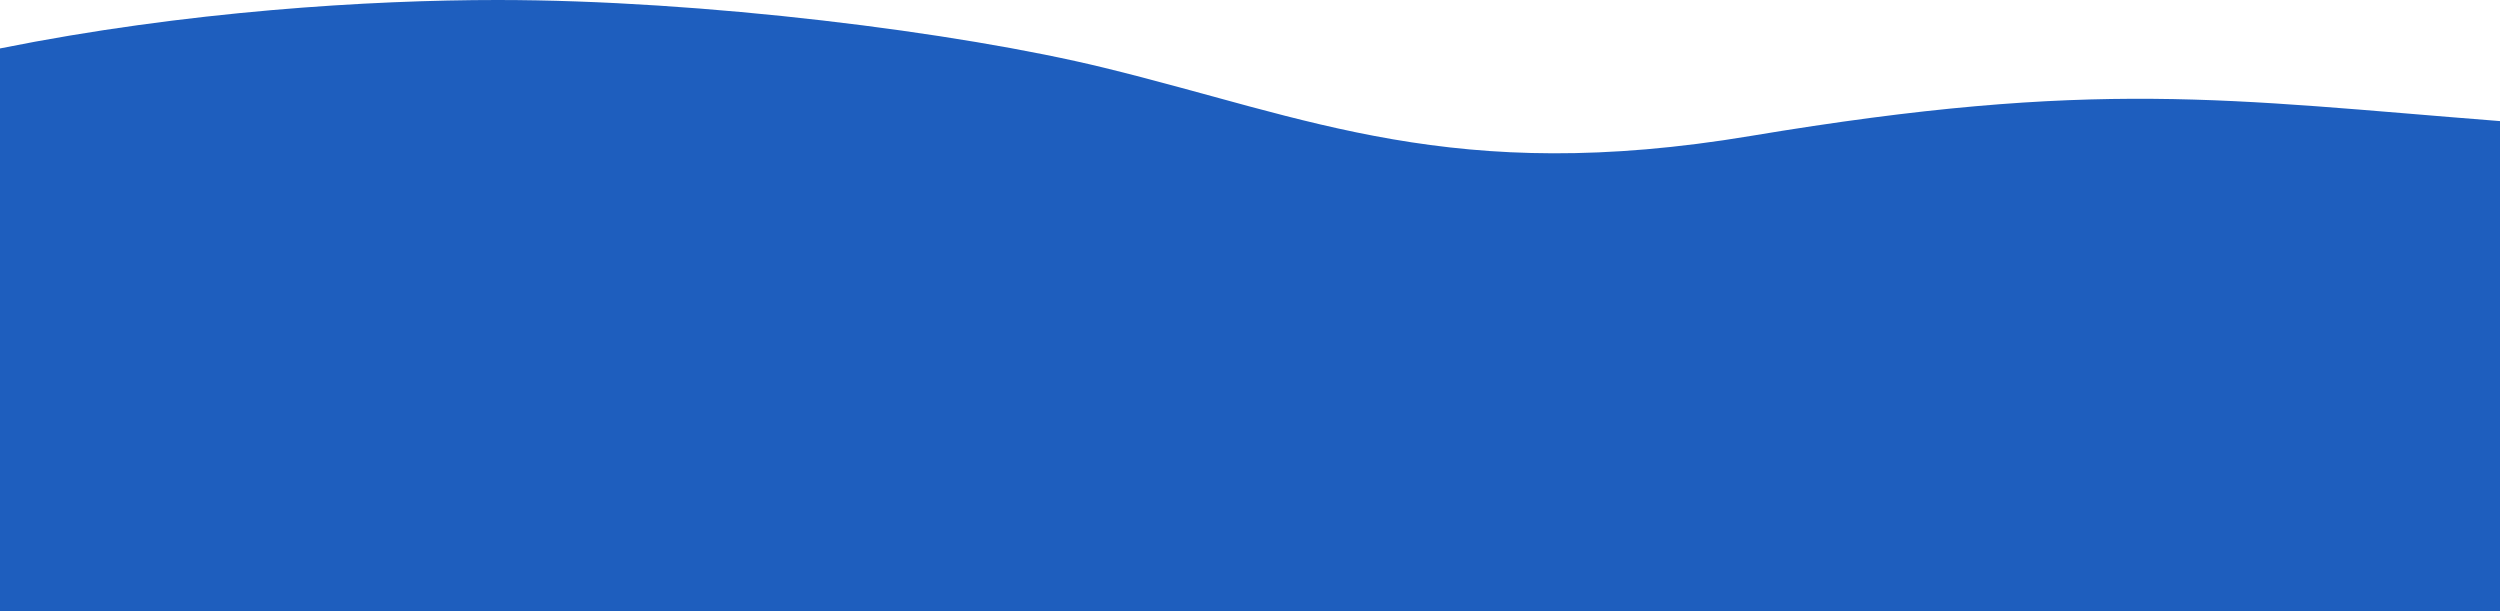
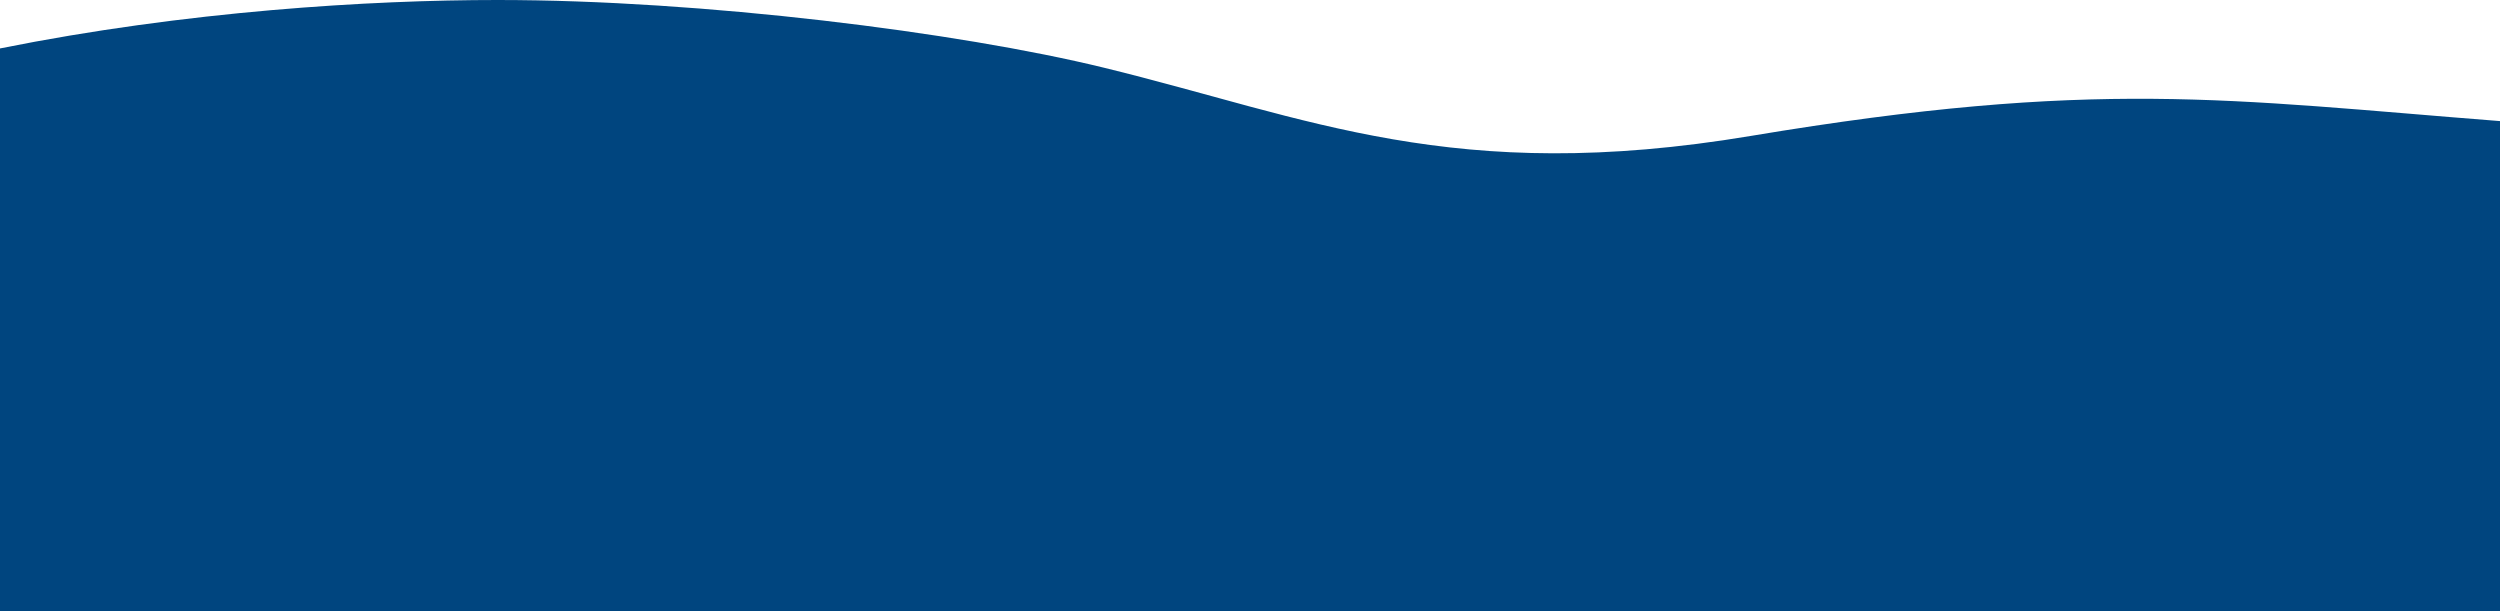
<svg xmlns="http://www.w3.org/2000/svg" width="1600" height="391" viewBox="0 0 1600 391" fill="none">
-   <path d="M318.5 0C449.31 0 613 20.5 706.5 43.328C837.934 75.418 930 118.822 1120.5 87C1342 50 1425.26 63.83 1600 77.5V410.425H0V31C119.5 7.001 237.366 0 318.5 0Z" fill="#1E5EBE" />
+   <path d="M318.5 0C449.31 0 613 20.5 706.5 43.328C837.934 75.418 930 118.822 1120.5 87C1342 50 1425.26 63.83 1600 77.5V410.425H0V31C119.5 7.001 237.366 0 318.5 0Z" fill="#00457F" />
</svg>
